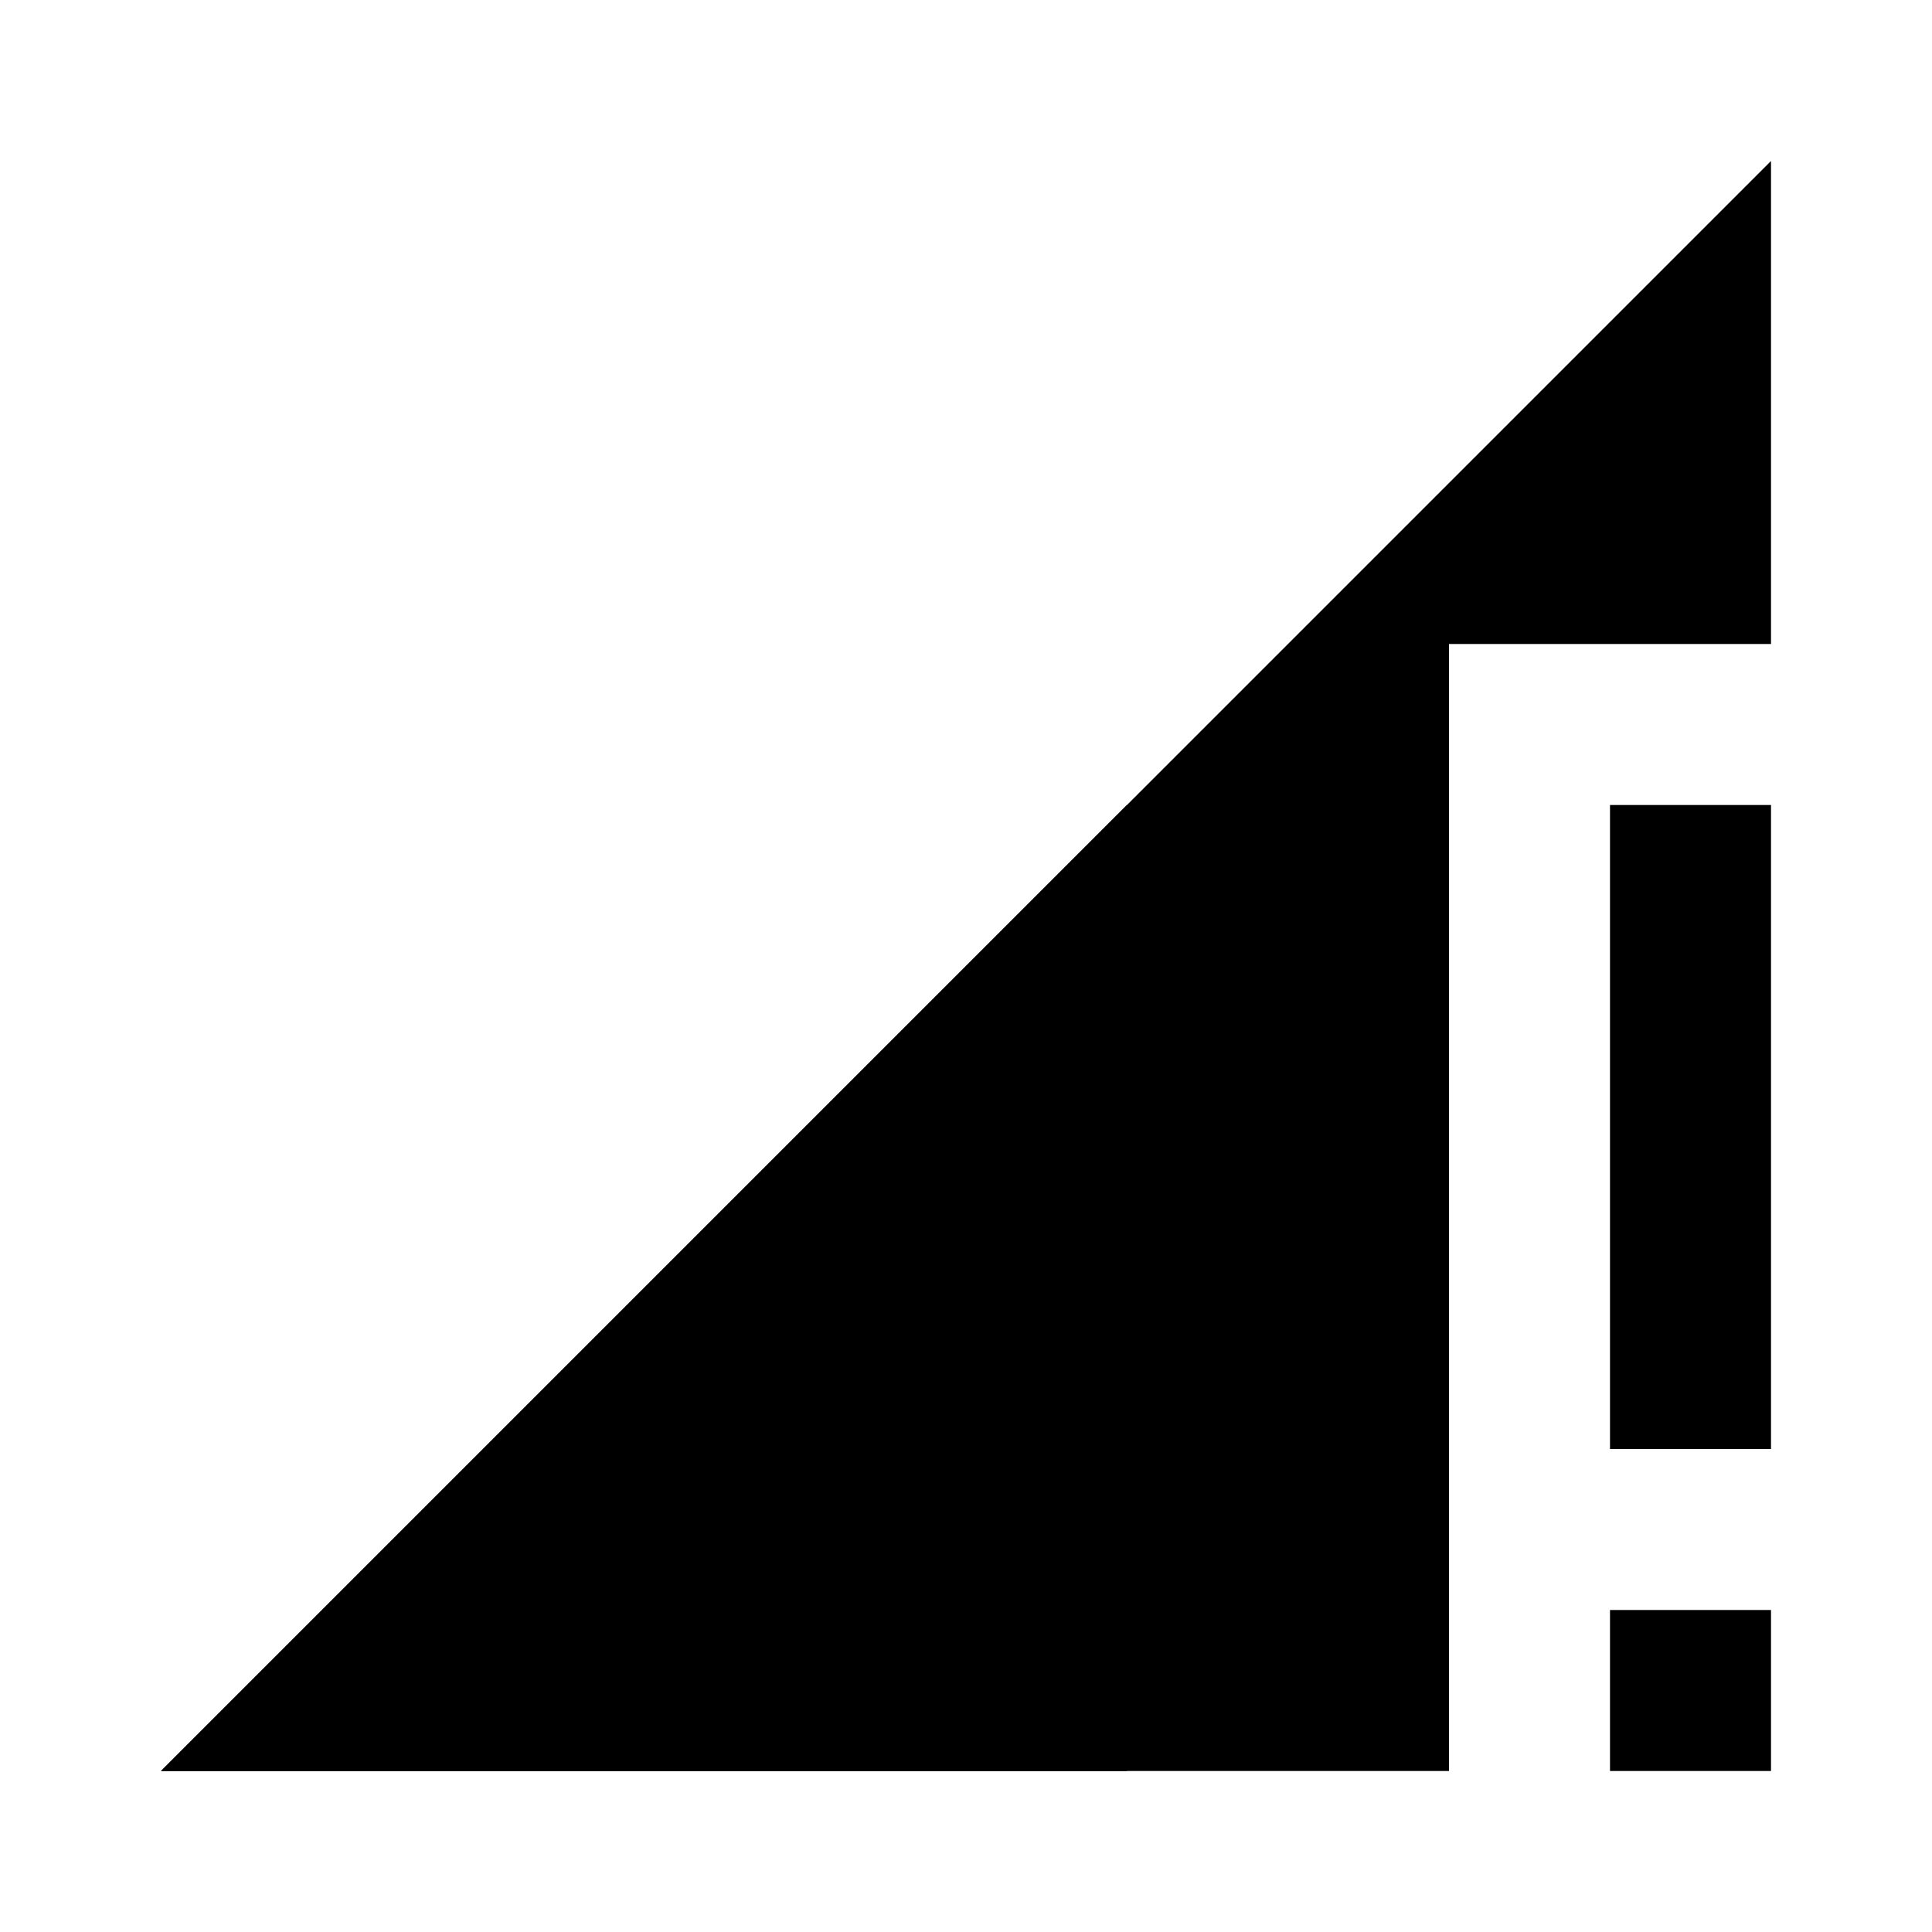
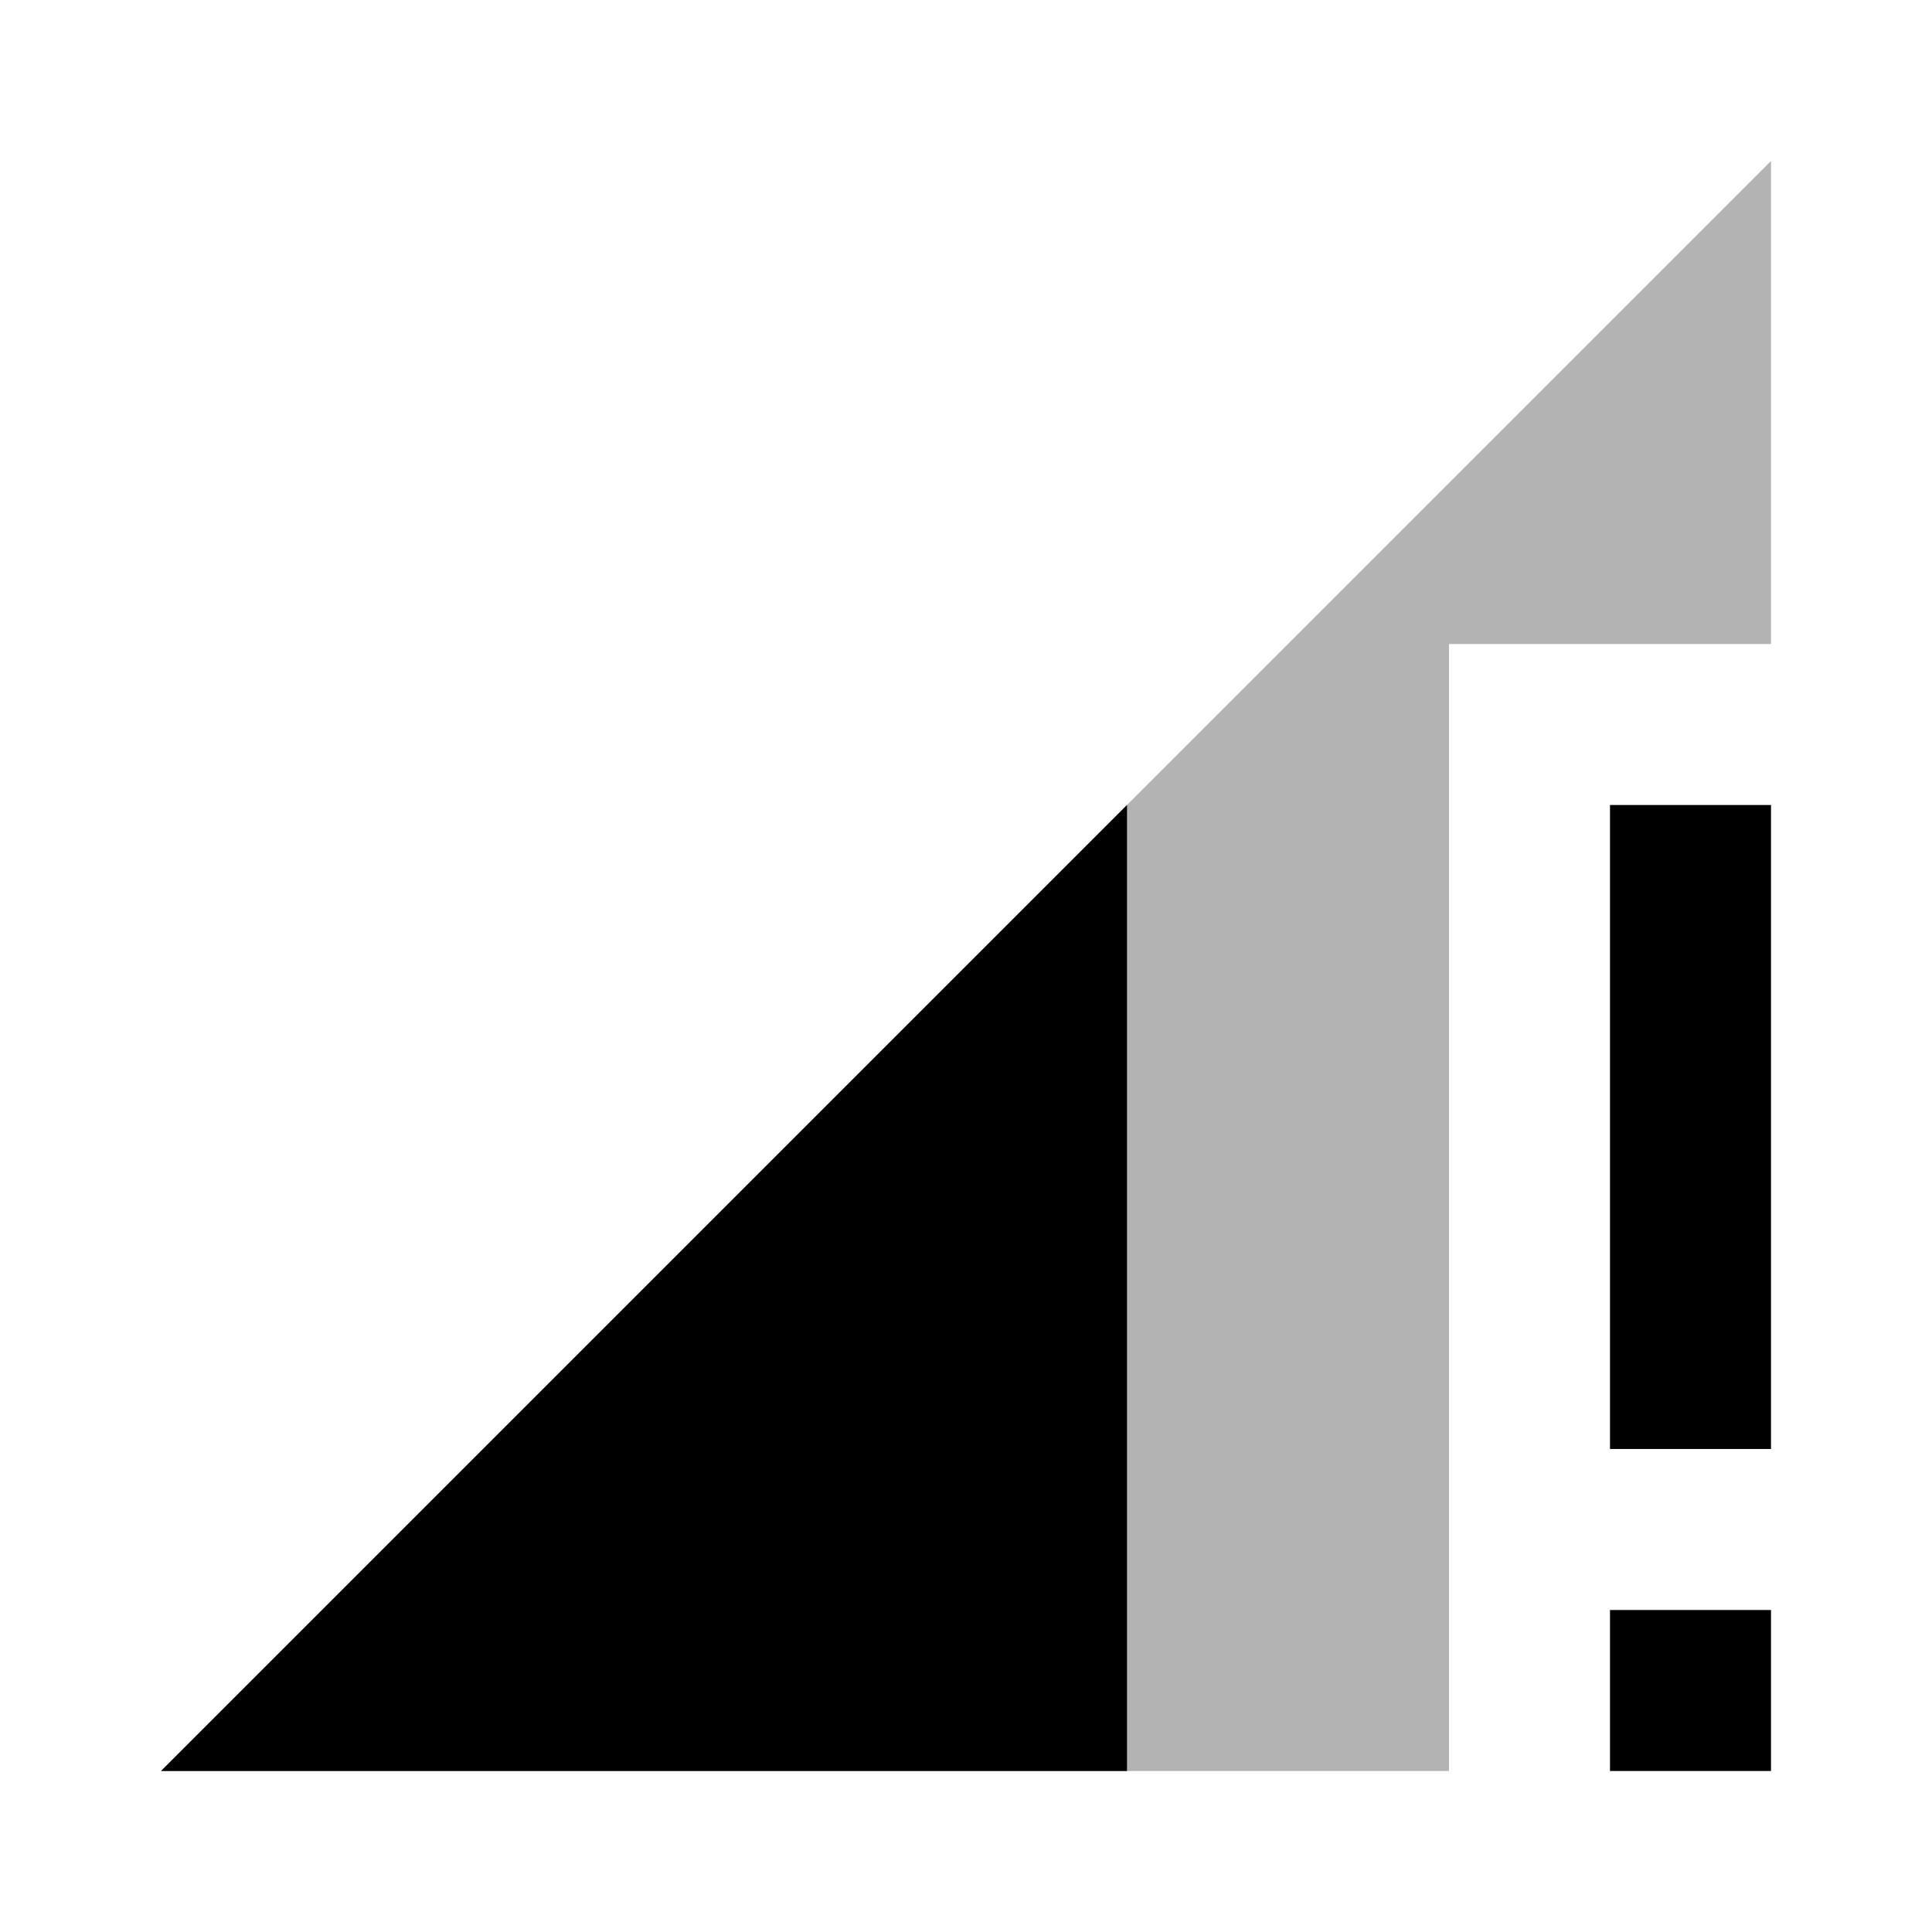
<svg xmlns="http://www.w3.org/2000/svg" version="1.1" width="24" height="24" viewBox="0 0 24 24">
-   <path fillOpacity=".3" d="M22 8V2L2 22h16V8z" />
+   <path fill-opacity=".3" d="M22 8V2L2 22h16V8z" />
  <path d="M14 22V10L2 22h12zm6-12v8h2v-8h-2zm0 12h2v-2h-2v2z" />
</svg>
